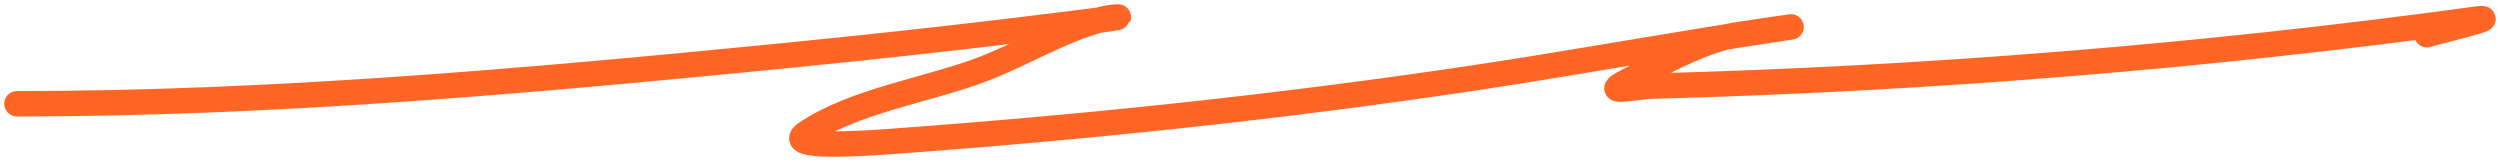
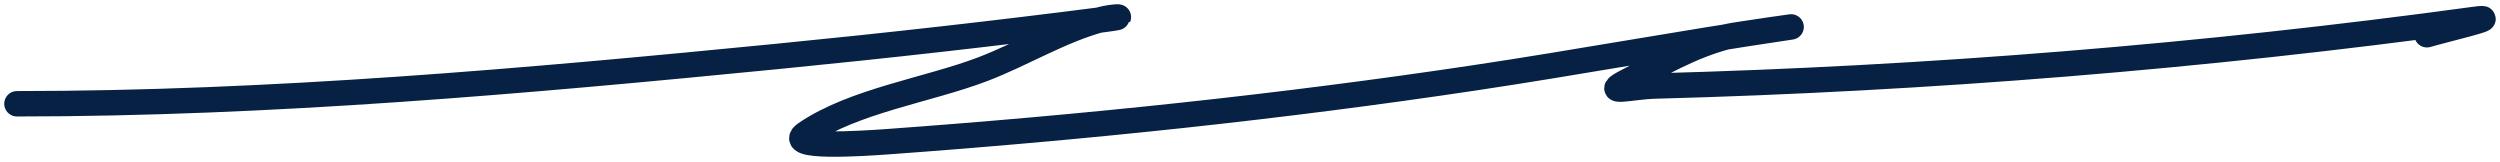
<svg xmlns="http://www.w3.org/2000/svg" width="295" height="19" viewBox="0 0 295 19" fill="none">
-   <path d="M2 12.245C31.984 12.245 62.06 9.573 91.852 6.645C104.704 5.382 117.541 3.939 130.343 2.29C133.483 1.886 131.353 1.921 129.977 2.29C125.122 3.593 120.615 6.397 115.947 8.172C109.488 10.63 100.783 11.877 95.085 15.751C92.447 17.545 101.583 16.95 104.845 16.713C127.997 15.033 151.028 12.627 173.957 9.191C186.162 7.362 198.289 5.113 210.496 3.308C214.245 2.754 204.54 4.128 203.786 4.326C199.443 5.471 196.021 7.548 192.135 9.53C188.767 11.248 192.488 10.225 195.246 10.152C227.446 9.299 260.111 6.652 291.991 2.29C295.759 1.775 287.866 3.641 286.379 4.1" stroke="#FF6625" stroke-width="3" stroke-linecap="round" />
+   <path d="M2 12.245C31.984 12.245 62.06 9.573 91.852 6.645C104.704 5.382 117.541 3.939 130.343 2.29C133.483 1.886 131.353 1.921 129.977 2.29C125.122 3.593 120.615 6.397 115.947 8.172C109.488 10.63 100.783 11.877 95.085 15.751C92.447 17.545 101.583 16.95 104.845 16.713C127.997 15.033 151.028 12.627 173.957 9.191C186.162 7.362 198.289 5.113 210.496 3.308C214.245 2.754 204.54 4.128 203.786 4.326C199.443 5.471 196.021 7.548 192.135 9.53C188.767 11.248 192.488 10.225 195.246 10.152C227.446 9.299 260.111 6.652 291.991 2.29C295.759 1.775 287.866 3.641 286.379 4.1" stroke="#072144" stroke-width="3" stroke-linecap="round" />
</svg>
